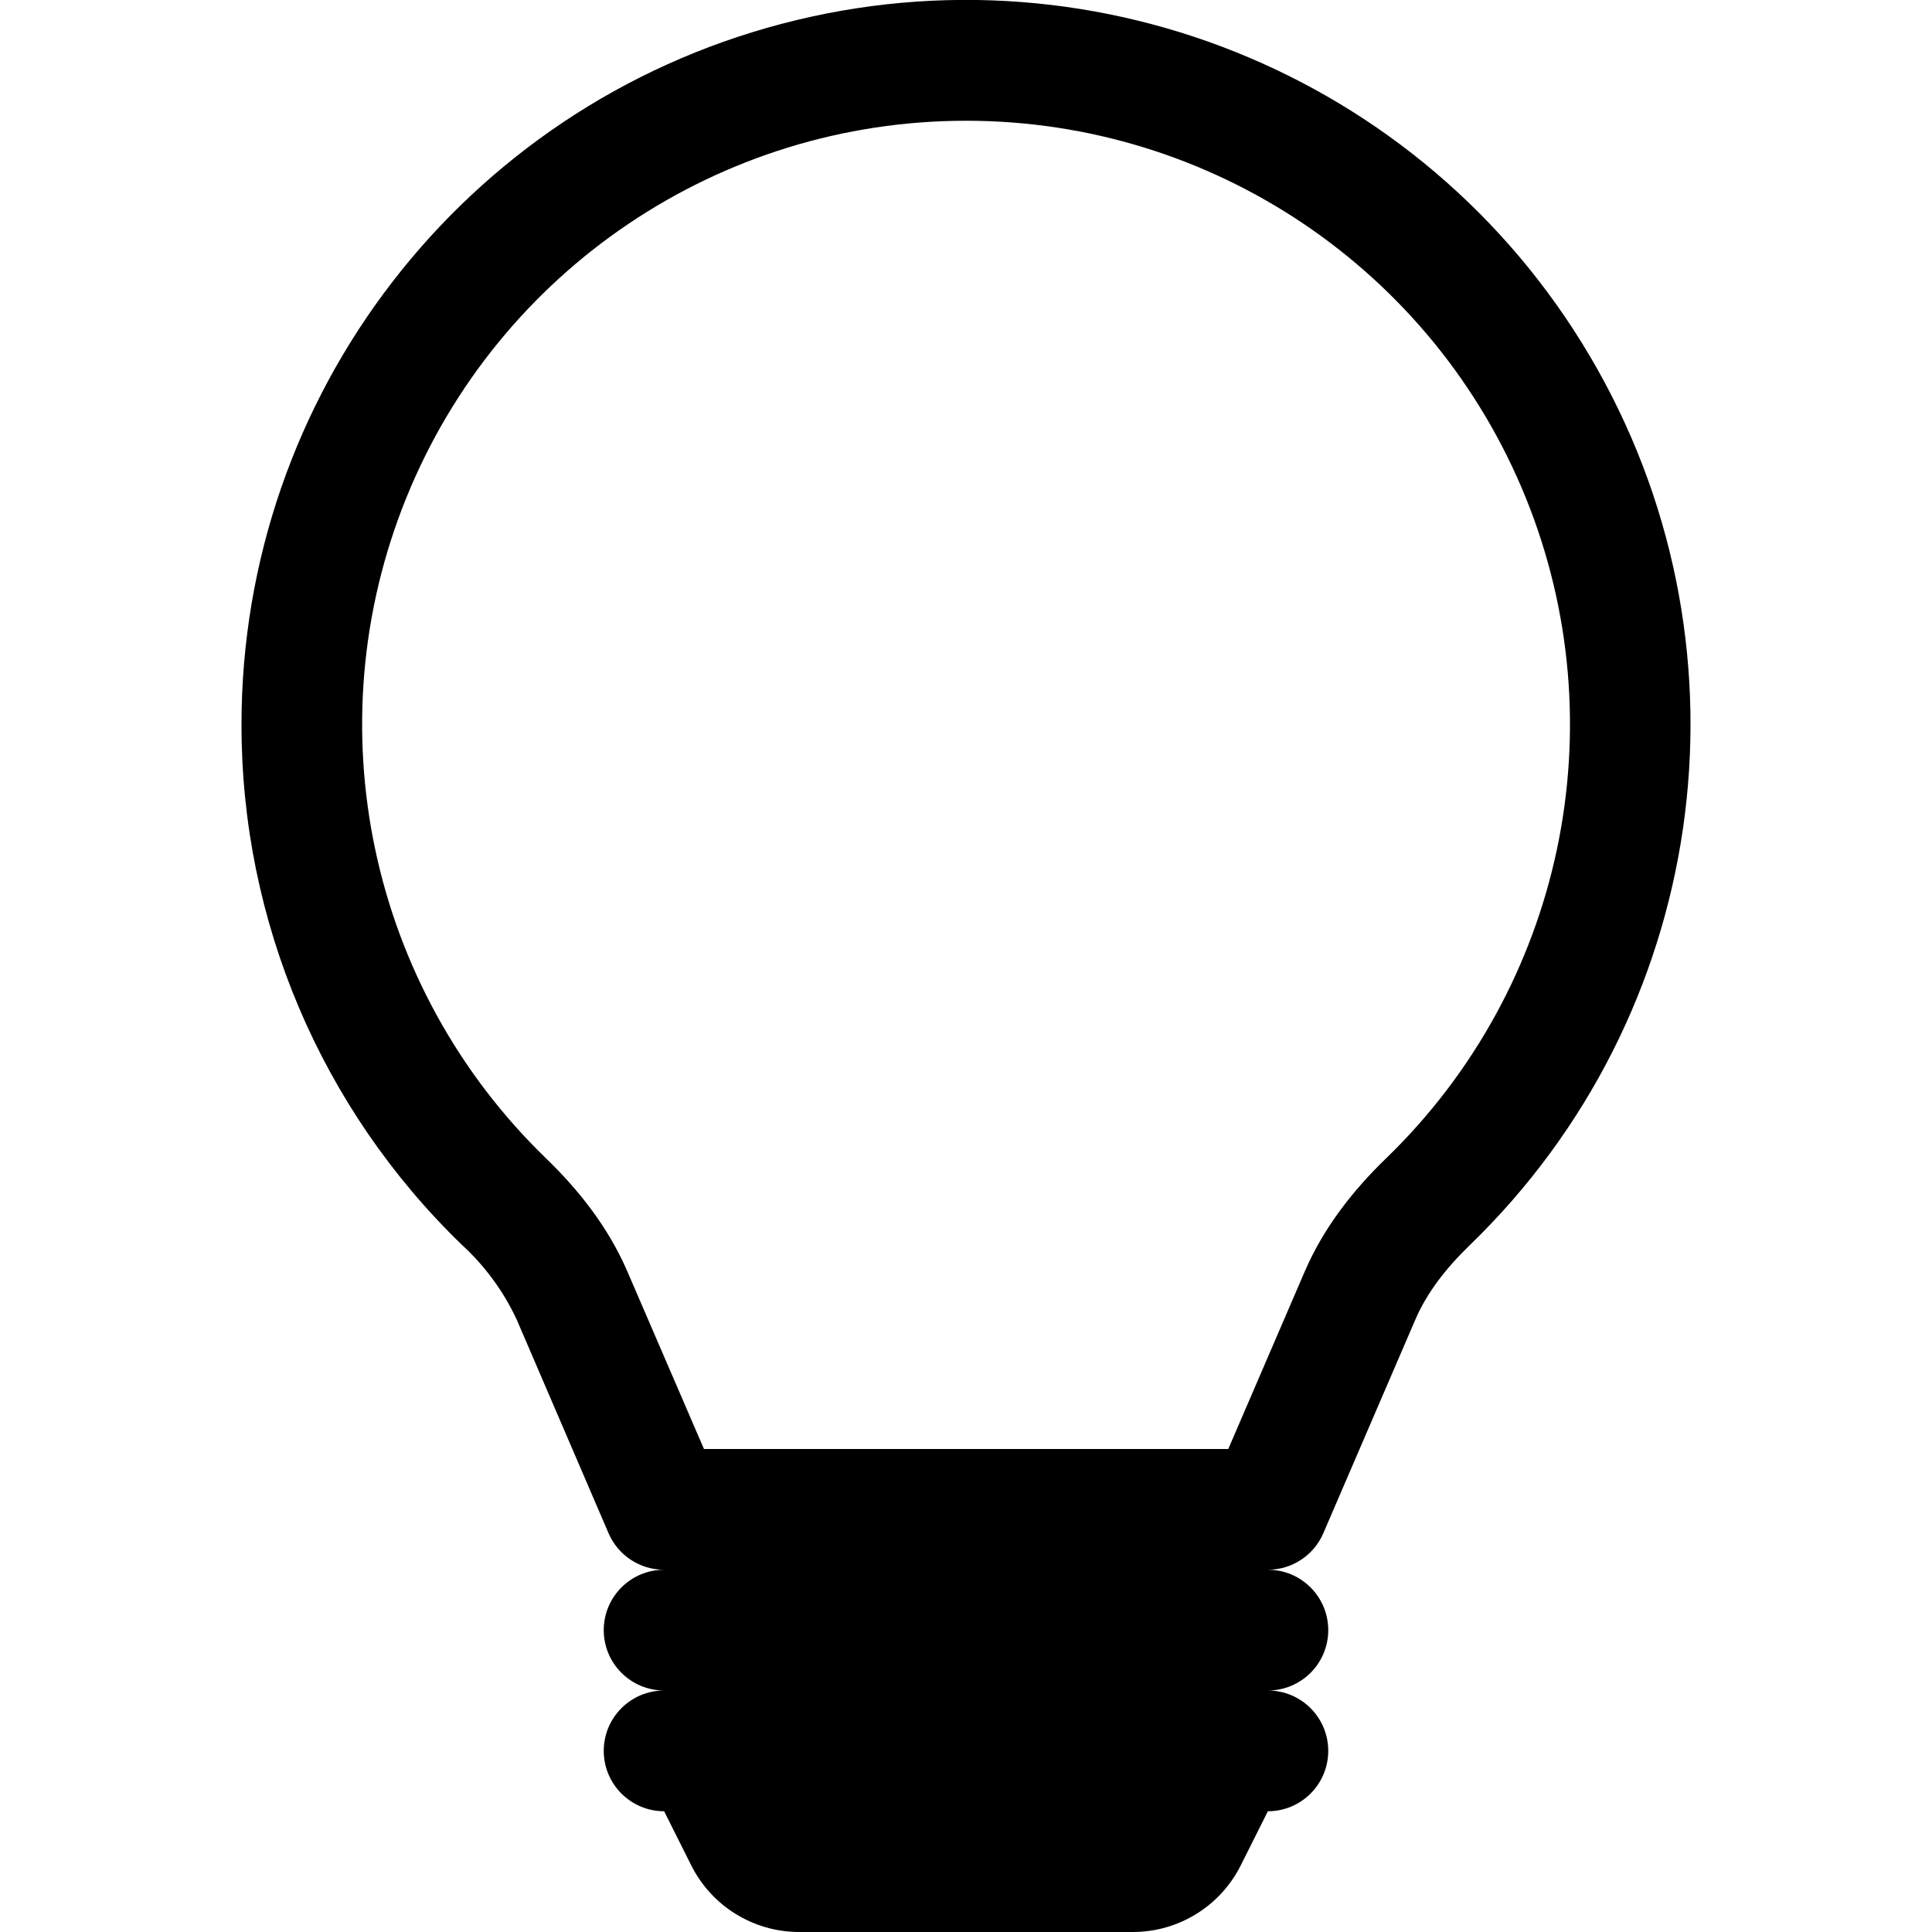
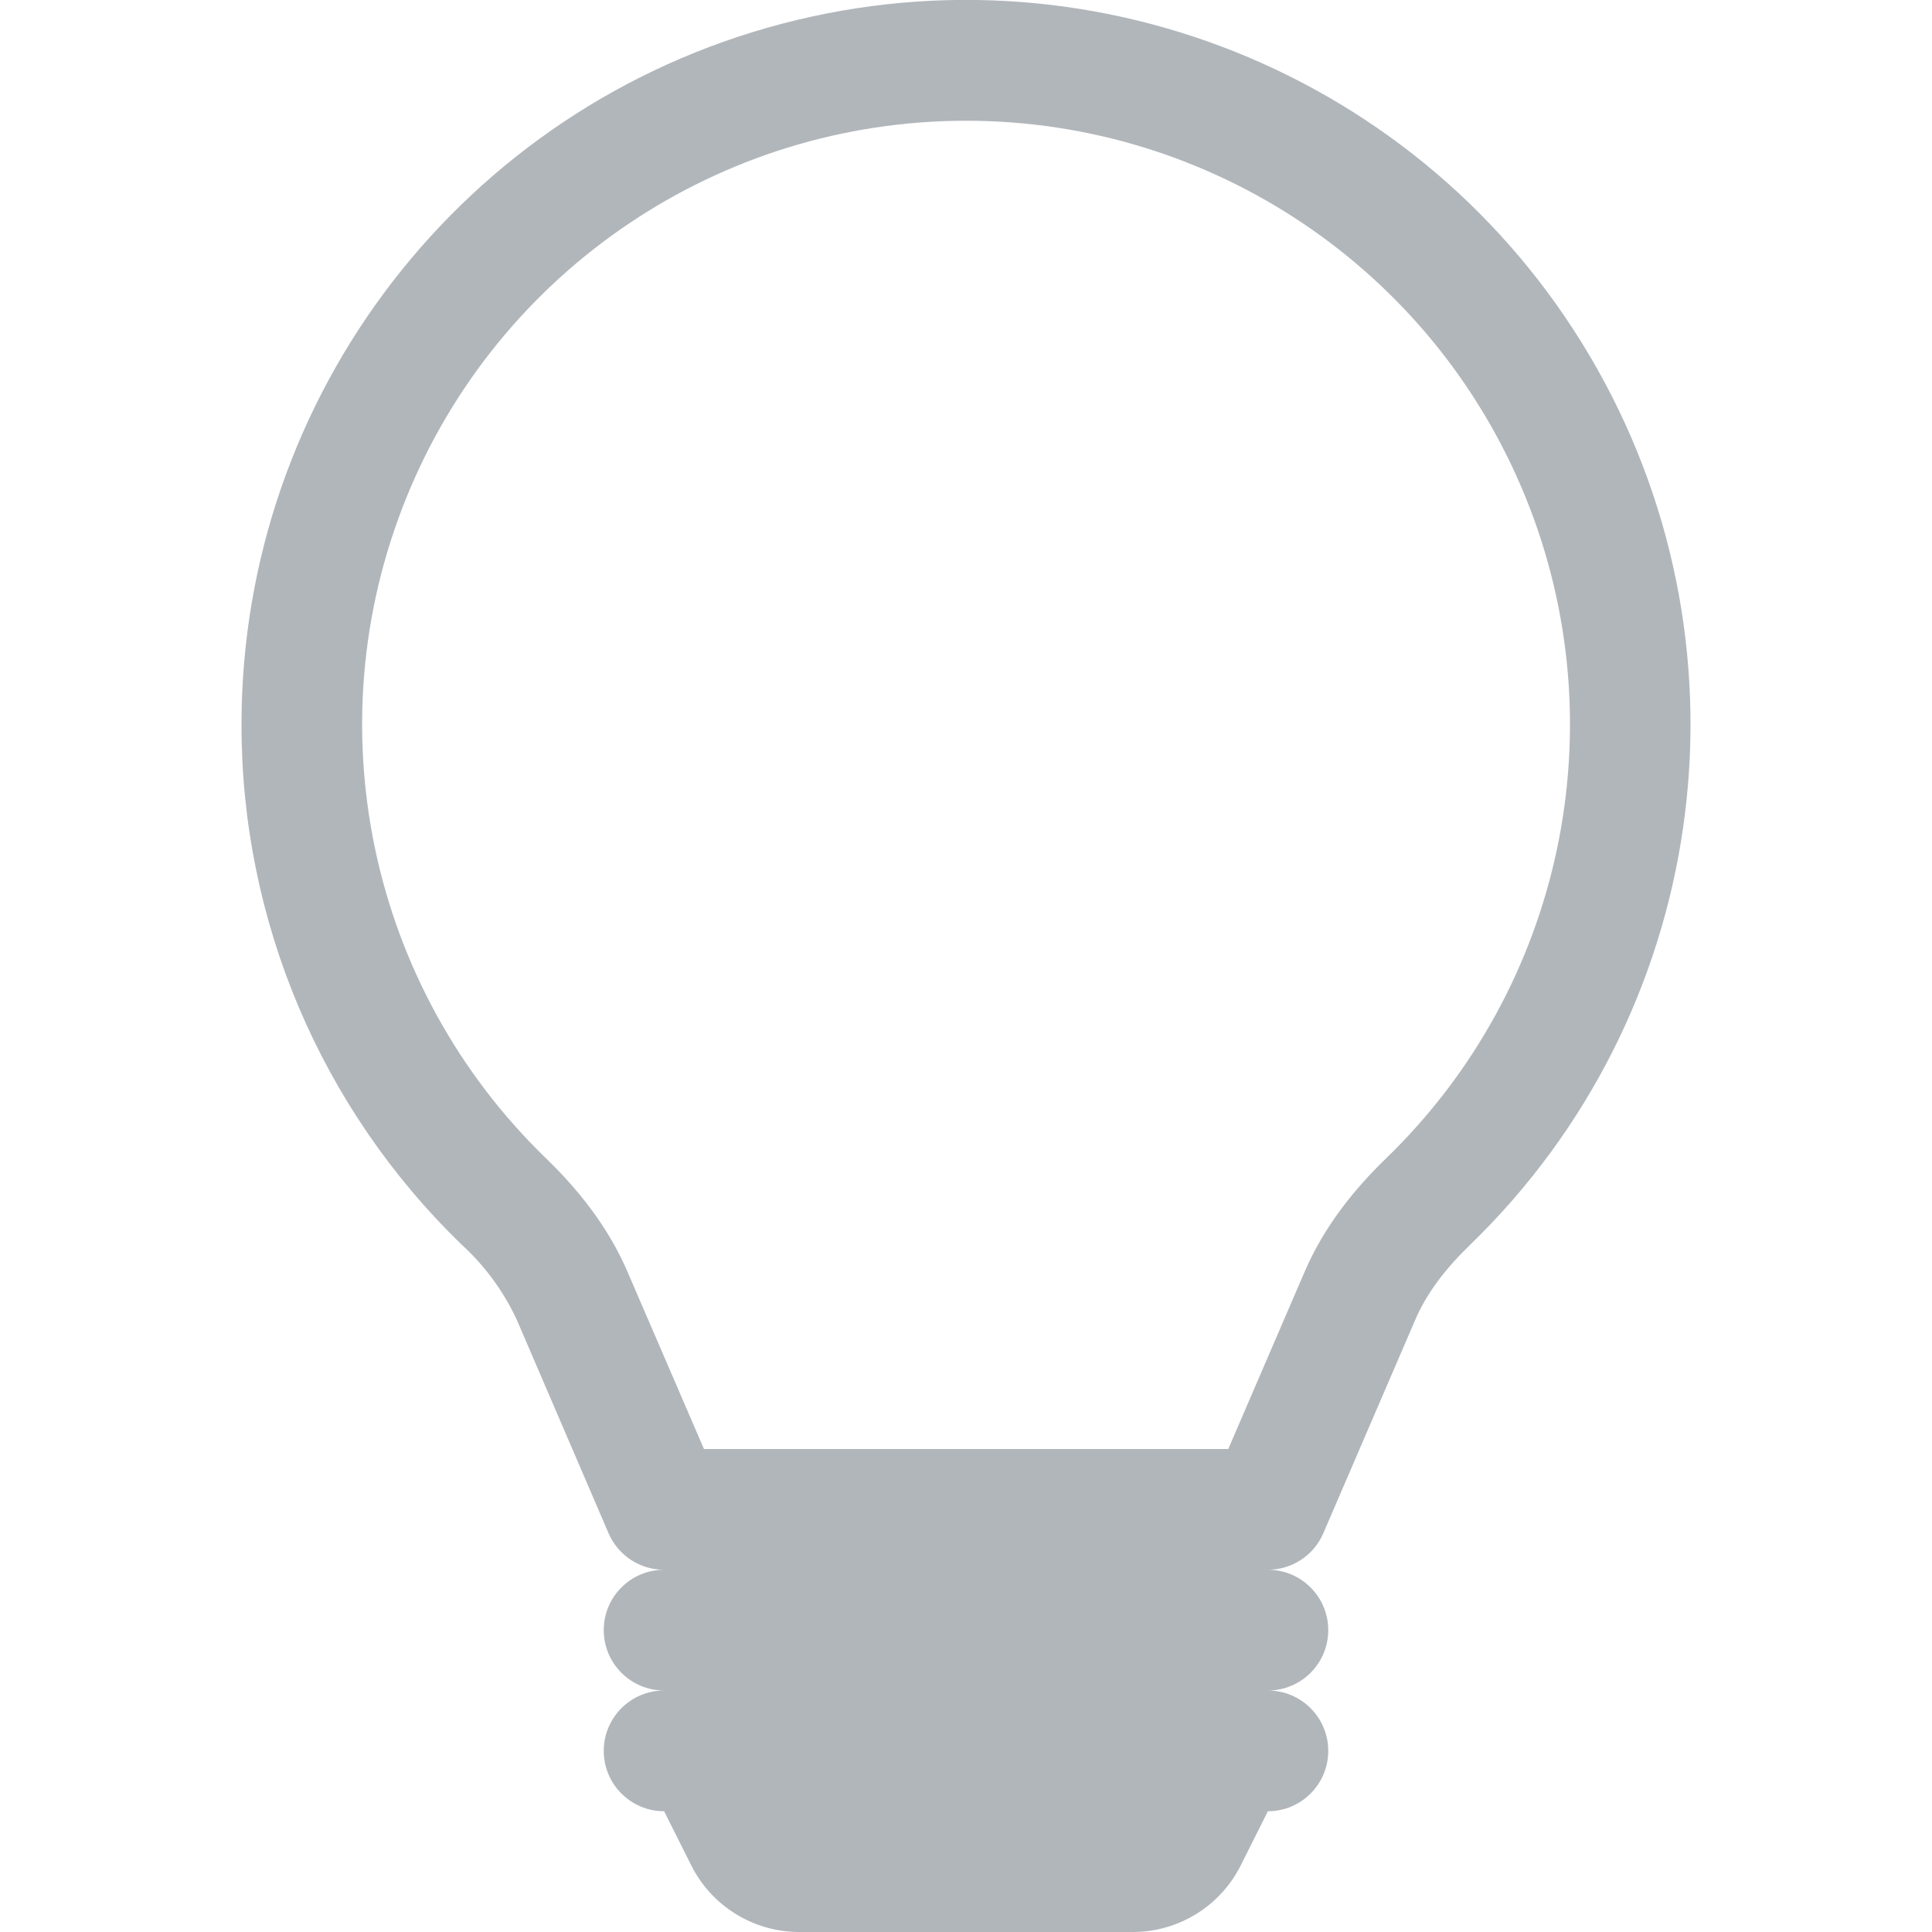
- <svg xmlns="http://www.w3.org/2000/svg" width="16" height="16" fill="currentColor" class="bi bi-lightbulb" viewBox="0 0 16 16">
+ <svg xmlns="http://www.w3.org/2000/svg" width="16" height="16" fill="#b1b6bb" class="bi bi-lightbulb" viewBox="0 0 16 16">
  <path d="M2 6a6 6 0 1 1 10.174 4.31c-.203.196-.359.4-.453.619l-.762 1.769A.5.5 0 0 1 10.5 13a.5.5 0 0 1 0 1 .5.5 0 0 1 0 1l-.224.447a1 1 0 0 1-.894.553H6.618a1 1 0 0 1-.894-.553L5.5 15a.5.5 0 0 1 0-1 .5.5 0 0 1 0-1 .5.5 0 0 1-.46-.302l-.761-1.77a1.964 1.964 0 0 0-.453-.618A5.984 5.984 0 0 1 2 6zm6-5a5 5 0 0 0-3.479 8.592c.263.254.514.564.676.941L5.83 12h4.342l.632-1.467c.162-.377.413-.687.676-.941A5 5 0 0 0 8 1z" />
</svg>
